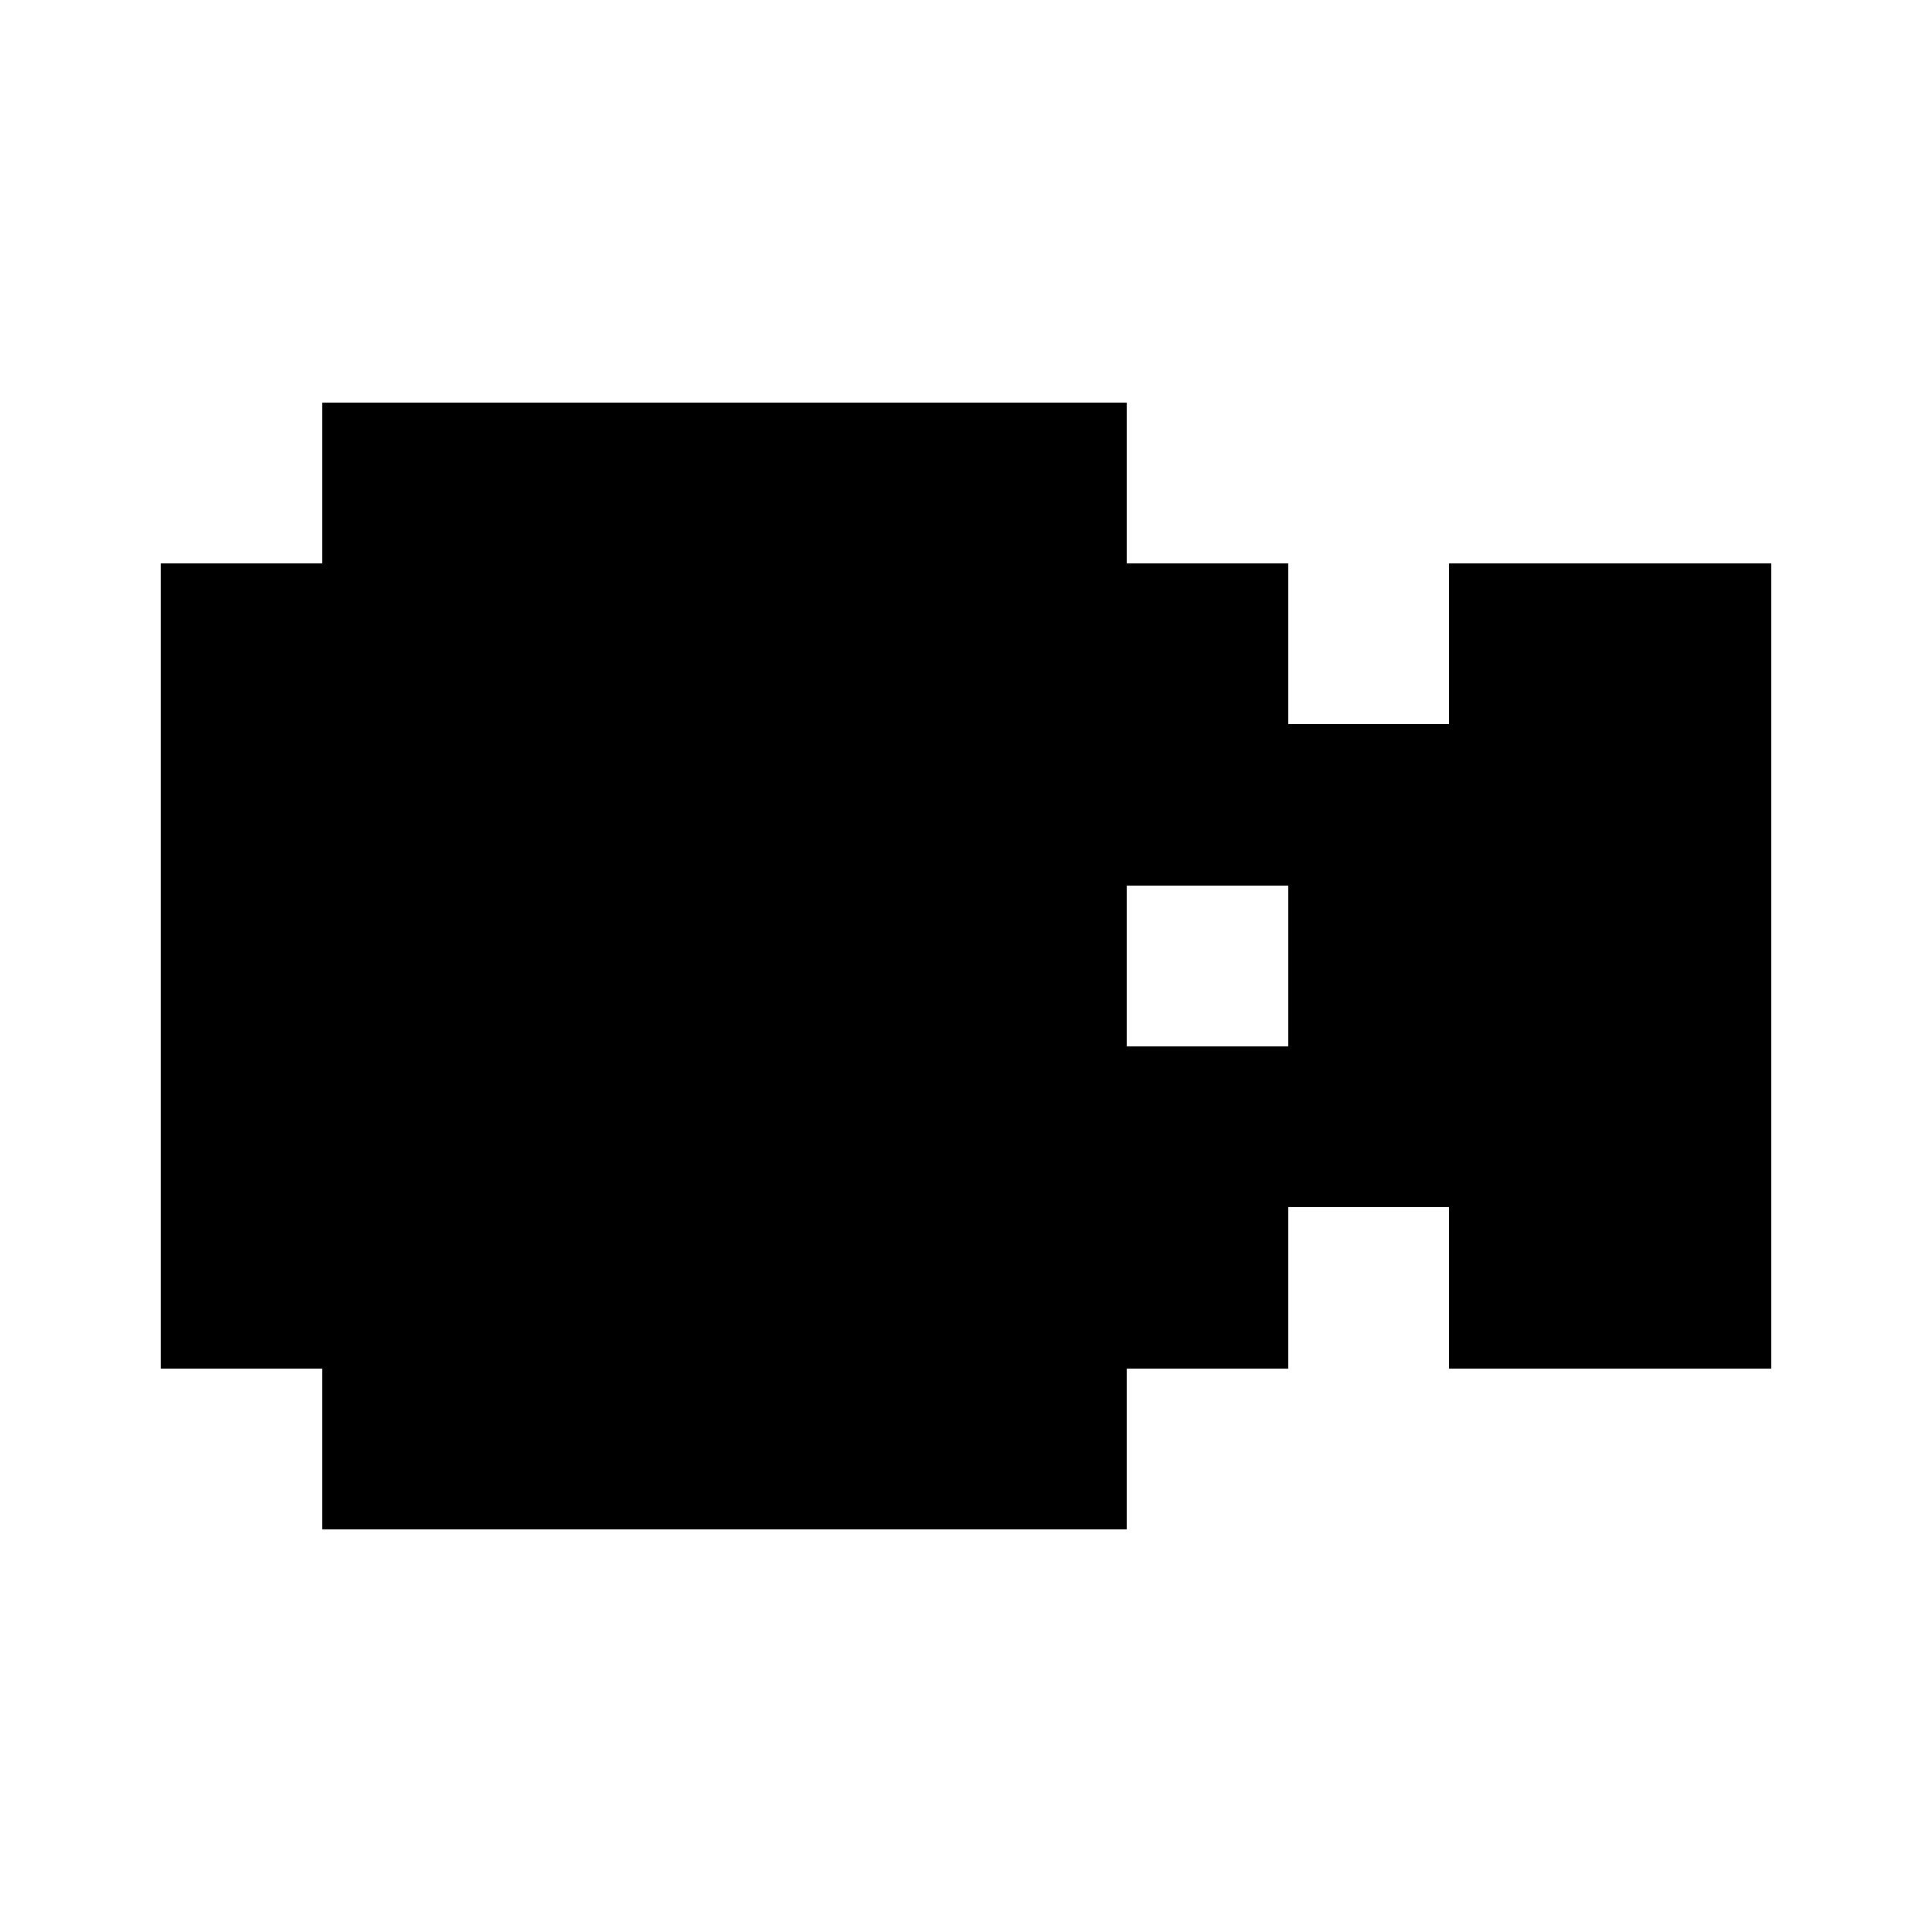
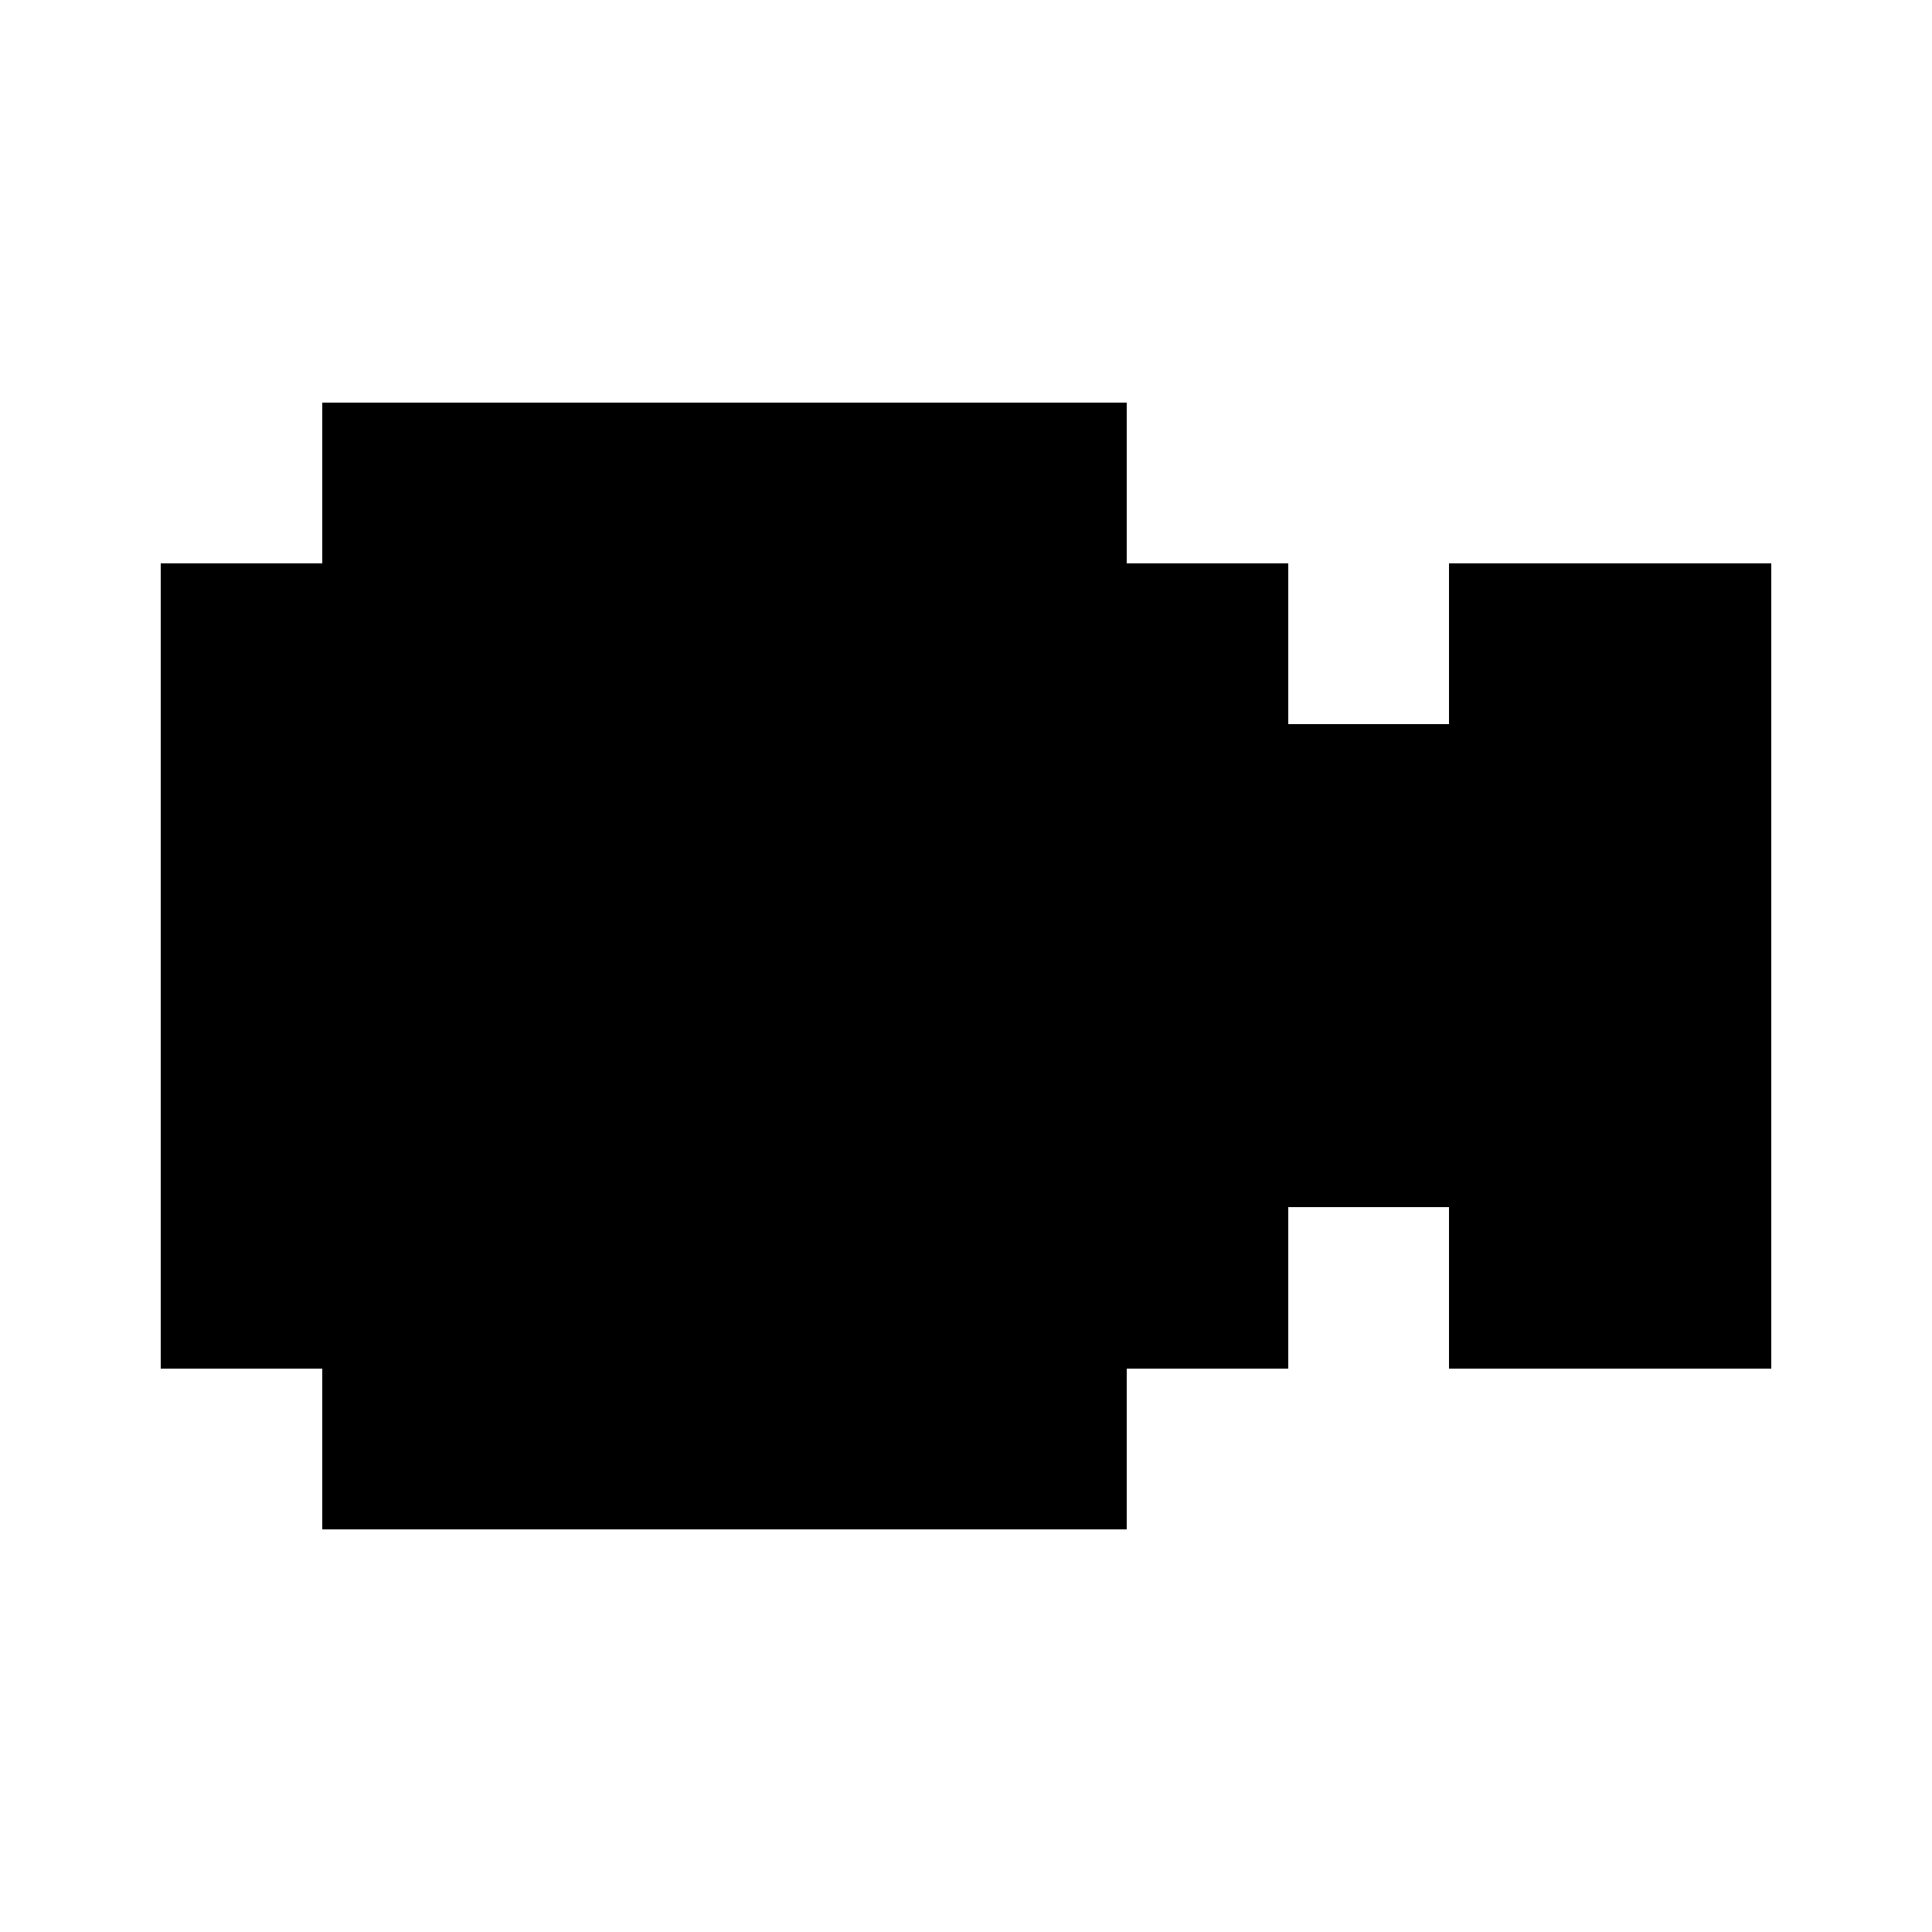
<svg xmlns="http://www.w3.org/2000/svg" width="24" height="24" viewBox="0 0 24 24" fill="currentColor" shape-rendering="crispEdges" aria-hidden="true">
-   <path d="M4 5h10v2h-10zM2 7h14v2h-14zM18 7h4v2h-4zM2 9h20v2h-20zM2 11h12v2h-12zM16 11h6v2h-6zM2 13h20v2h-20zM2 15h14v2h-14zM18 15h4v2h-4zM4 17h10v2h-10z" />
+   <path d="M4 5h10v2h-10zM2 7h14v2h-14zM18 7h4v2h-4zM2 9h20v2h-20zM2 11h20v2h-20zM2 13h20v2h-20zM2 15h14v2h-14zM18 15h4v2h-4zM4 17h10v2h-10z" />
</svg>
